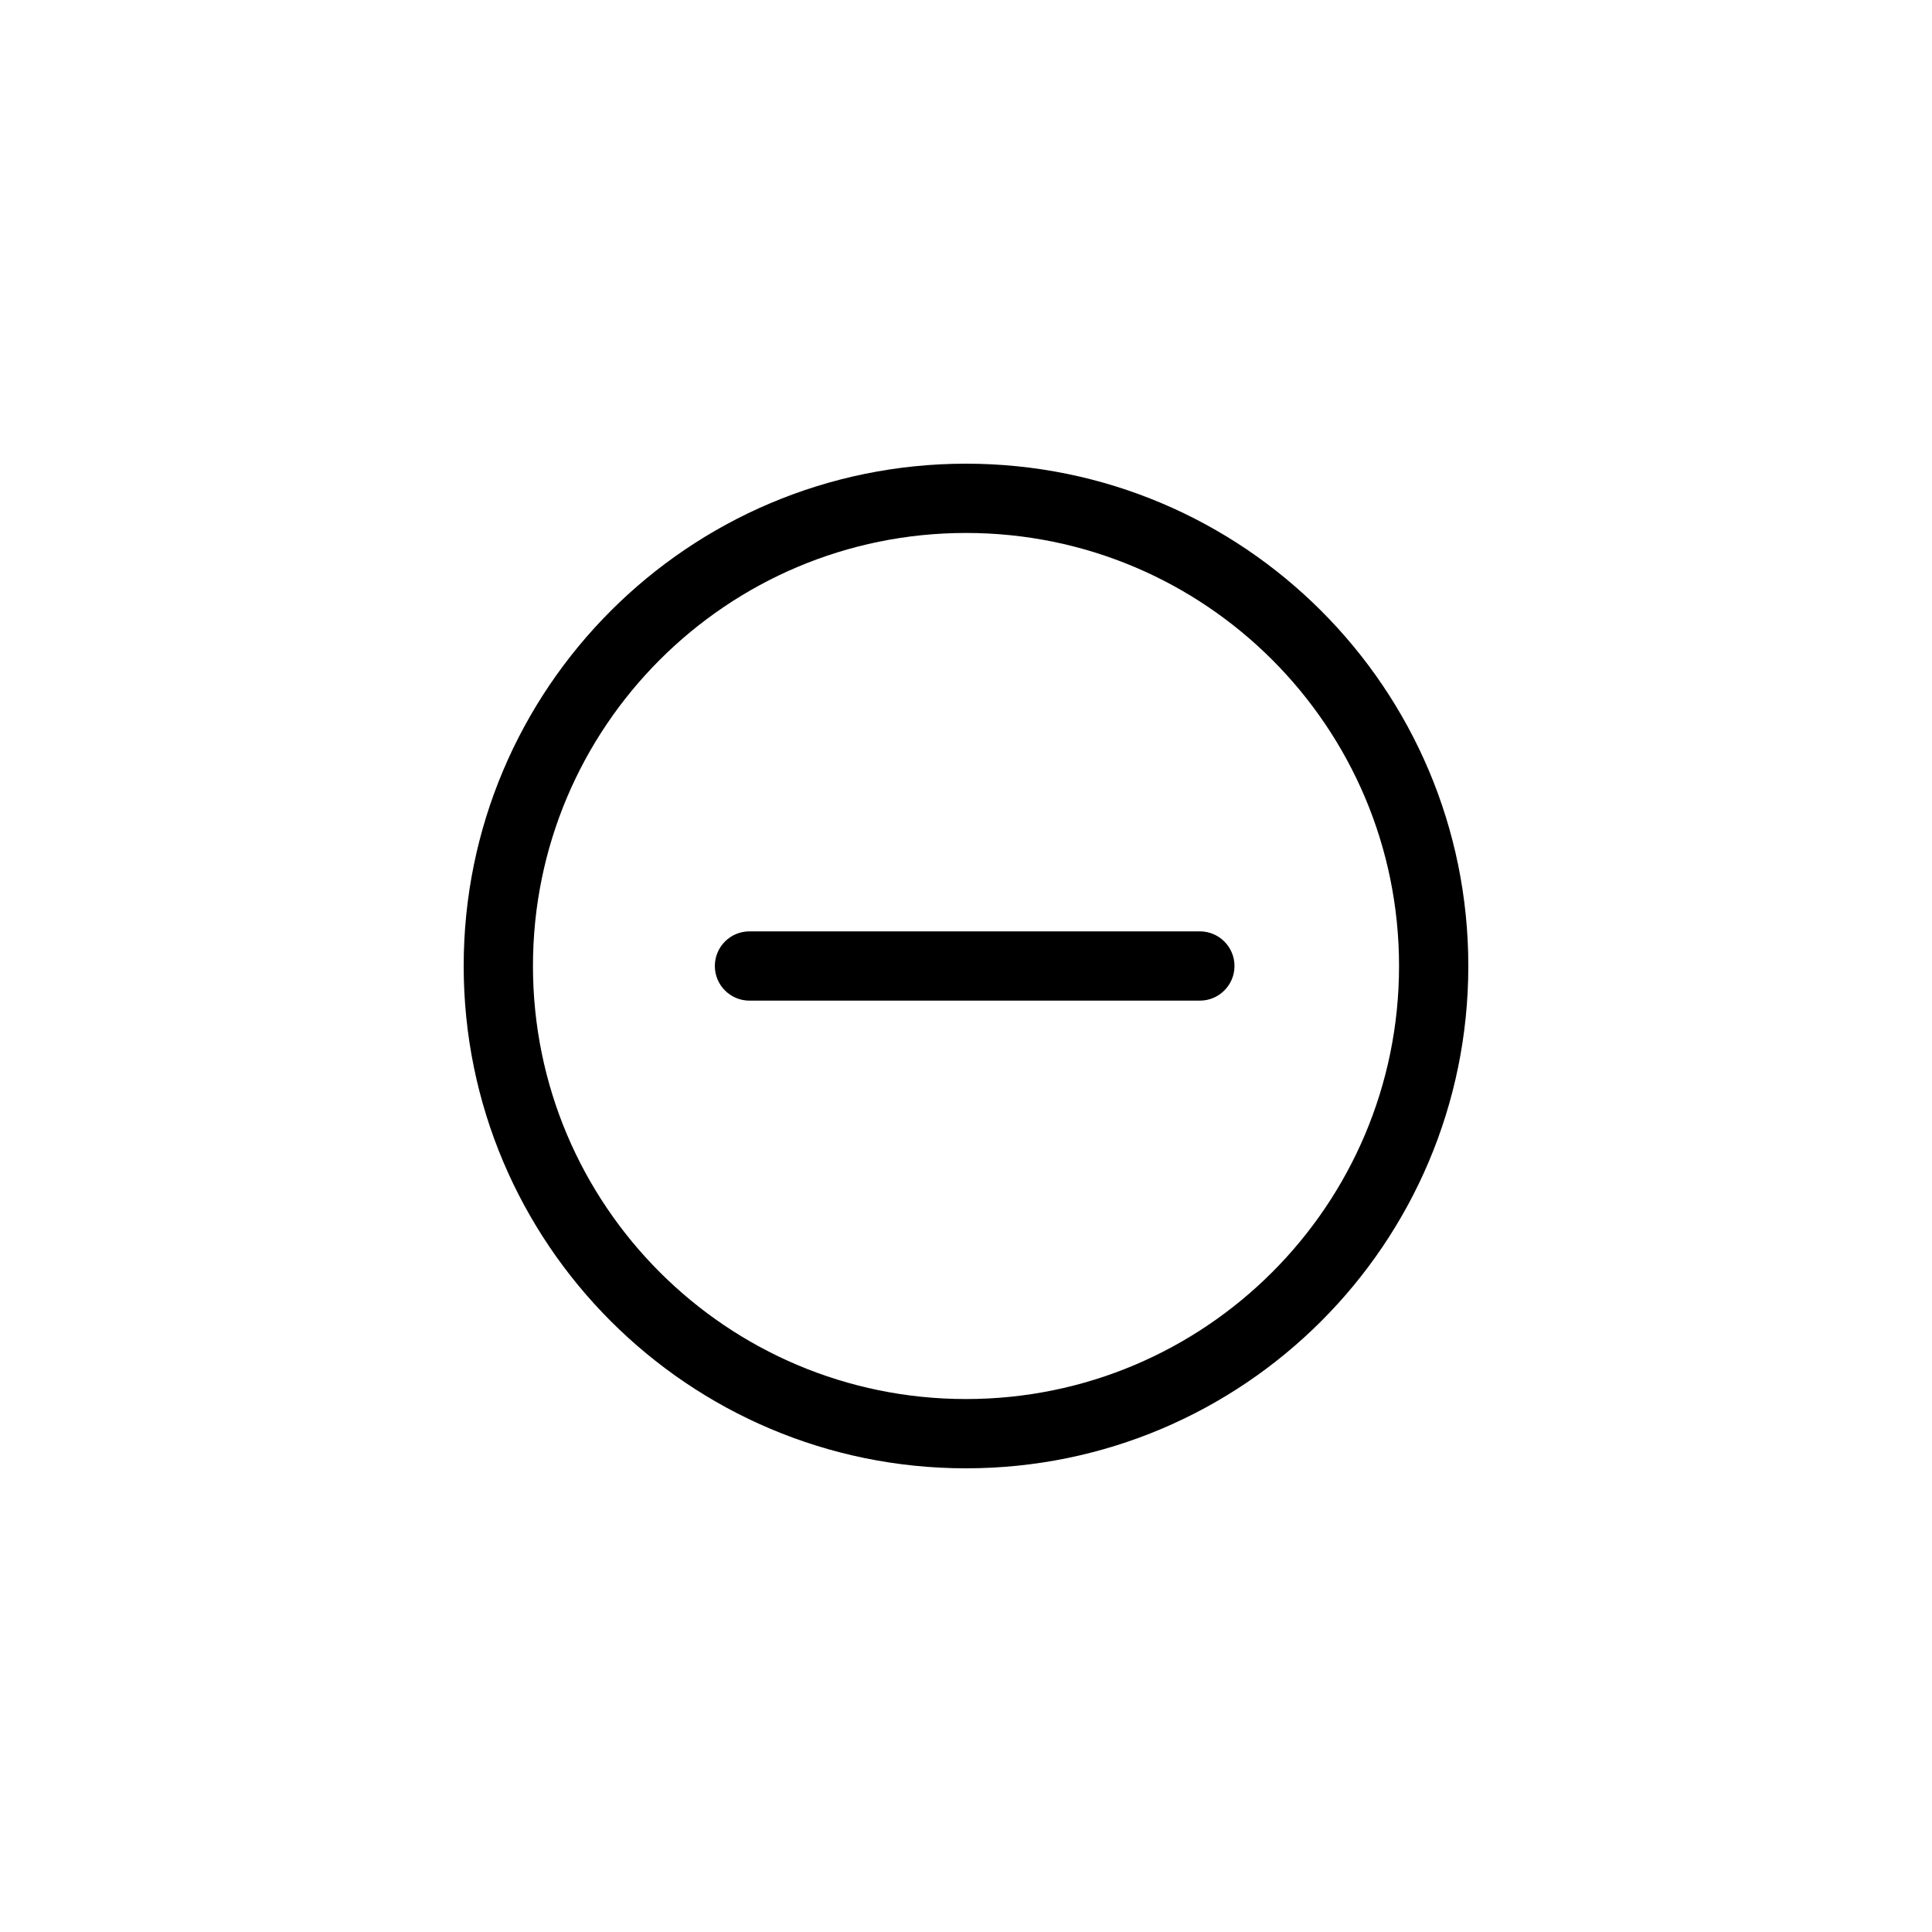
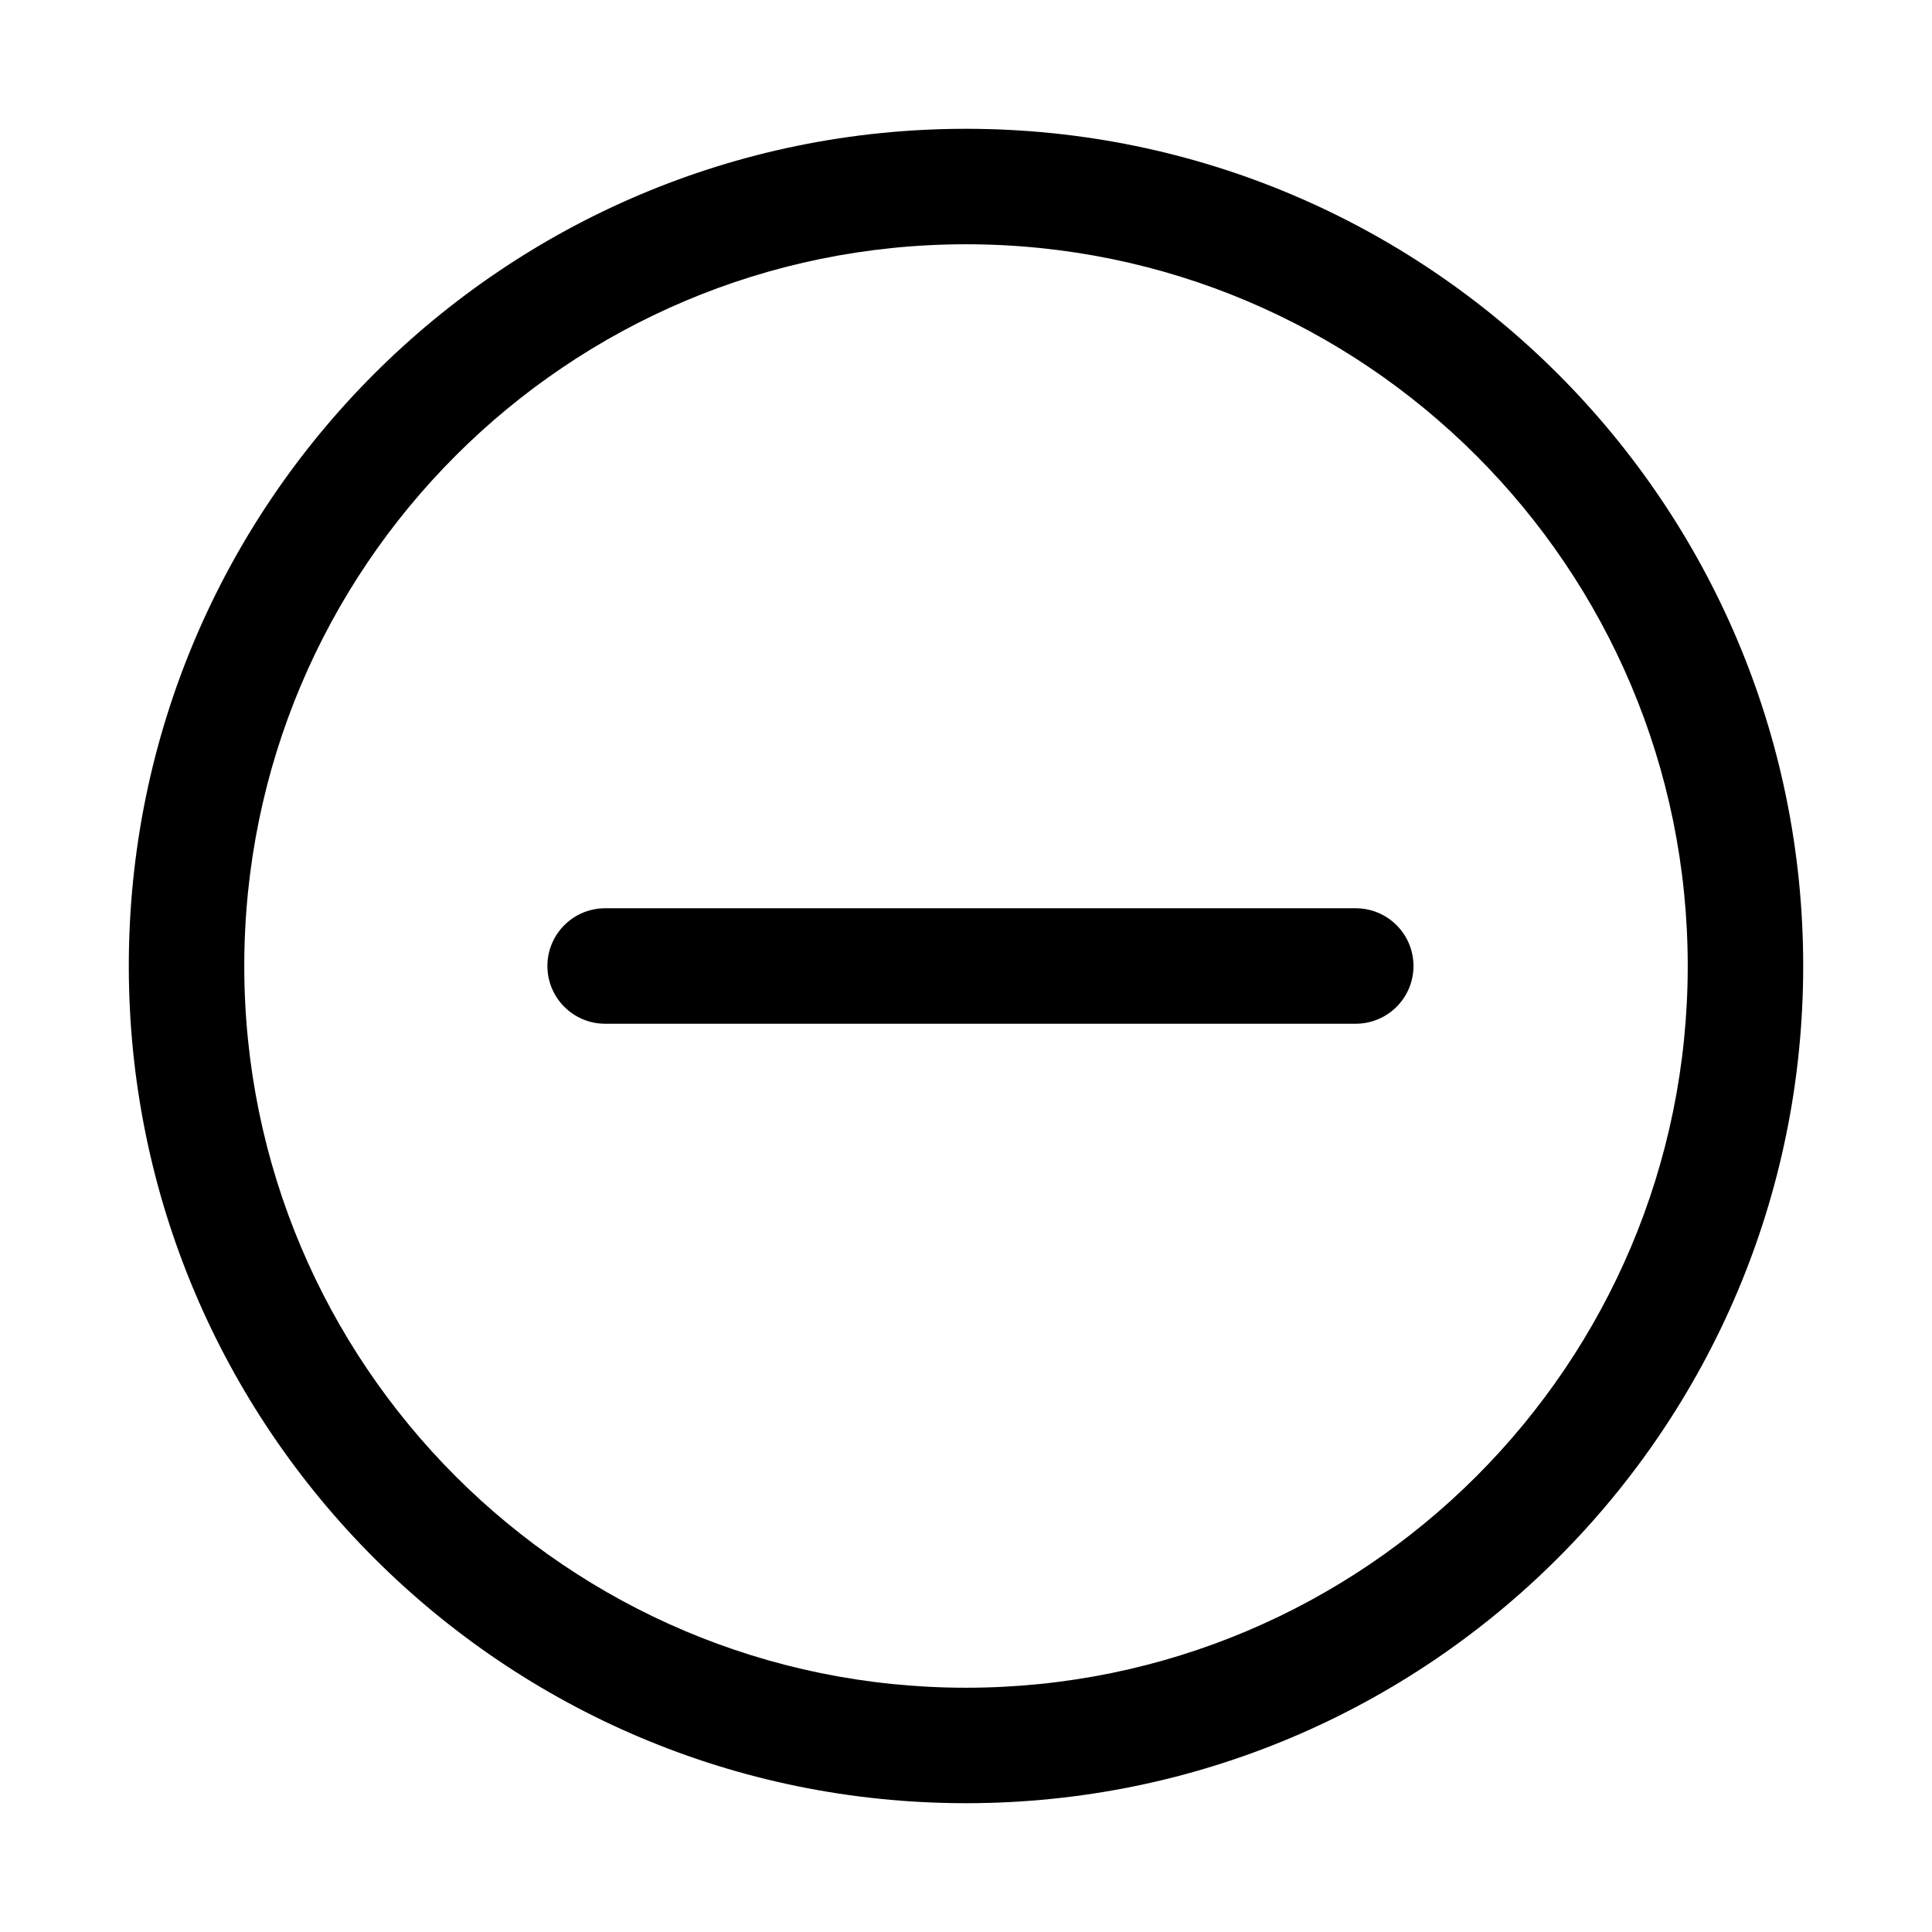
- <svg xmlns="http://www.w3.org/2000/svg" width="100px" height="100px" viewBox="0 0 100 100" version="1.1">
+ <svg xmlns="http://www.w3.org/2000/svg" width="100px" height="100px" viewBox="20 20 60 60" version="1.1">
  <path d="M50,72.414 L50,72.414 C62.379,72.414 72.414,62.379 72.414,50 C72.414,37.621 62.379,27.586 50,27.586 C37.621,27.586 27.586,37.621 27.586,50 C27.586,62.379 37.621,72.414 50,72.414 L50,72.414 Z M50,76 L50,76 C35.641,76 24,64.359 24,50 C24,35.641 35.641,24 50,24 C64.359,24 76,35.641 76,50 C76,64.359 64.359,76 50,76 L50,76 Z M38.793,51.793 L62.103,51.793 C63.094,51.793 63.897,50.99 63.897,50 C63.897,49.01 63.094,48.207 62.103,48.207 L38.793,48.207 C37.803,48.207 37,49.01 37,50 C37,50.99 37.803,51.793 38.793,51.793 L38.793,51.793 Z" />
</svg>
